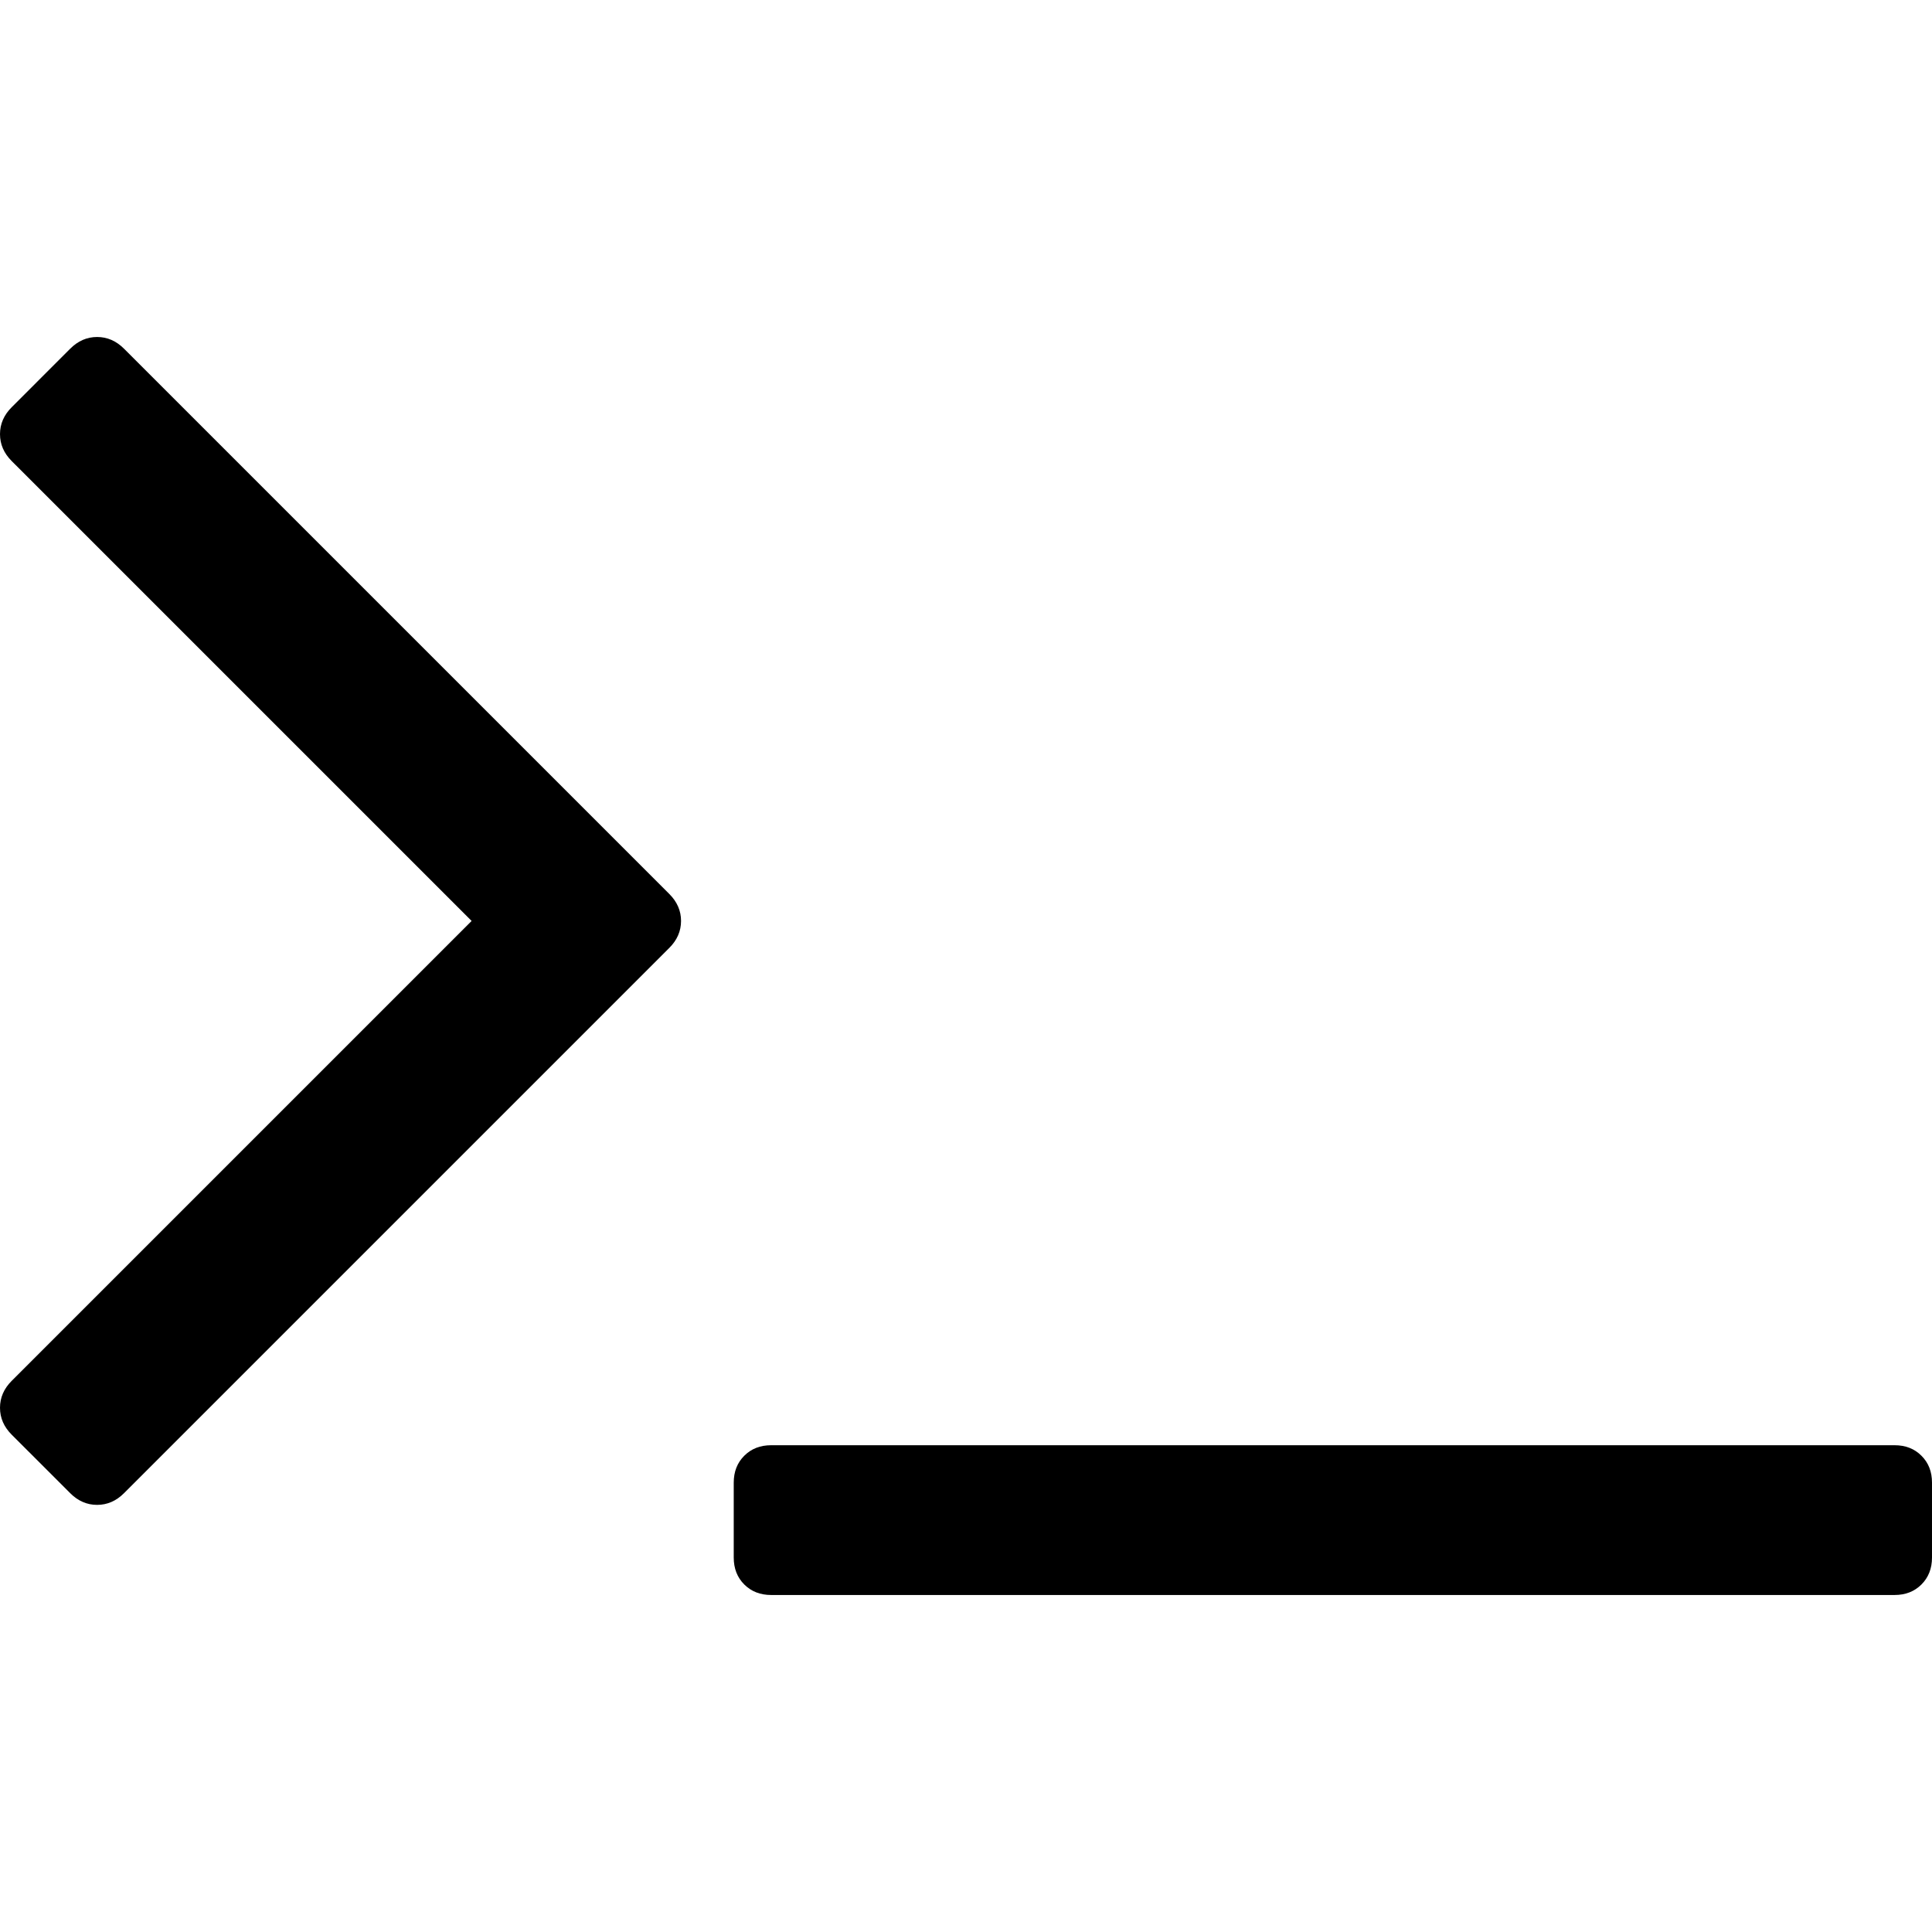
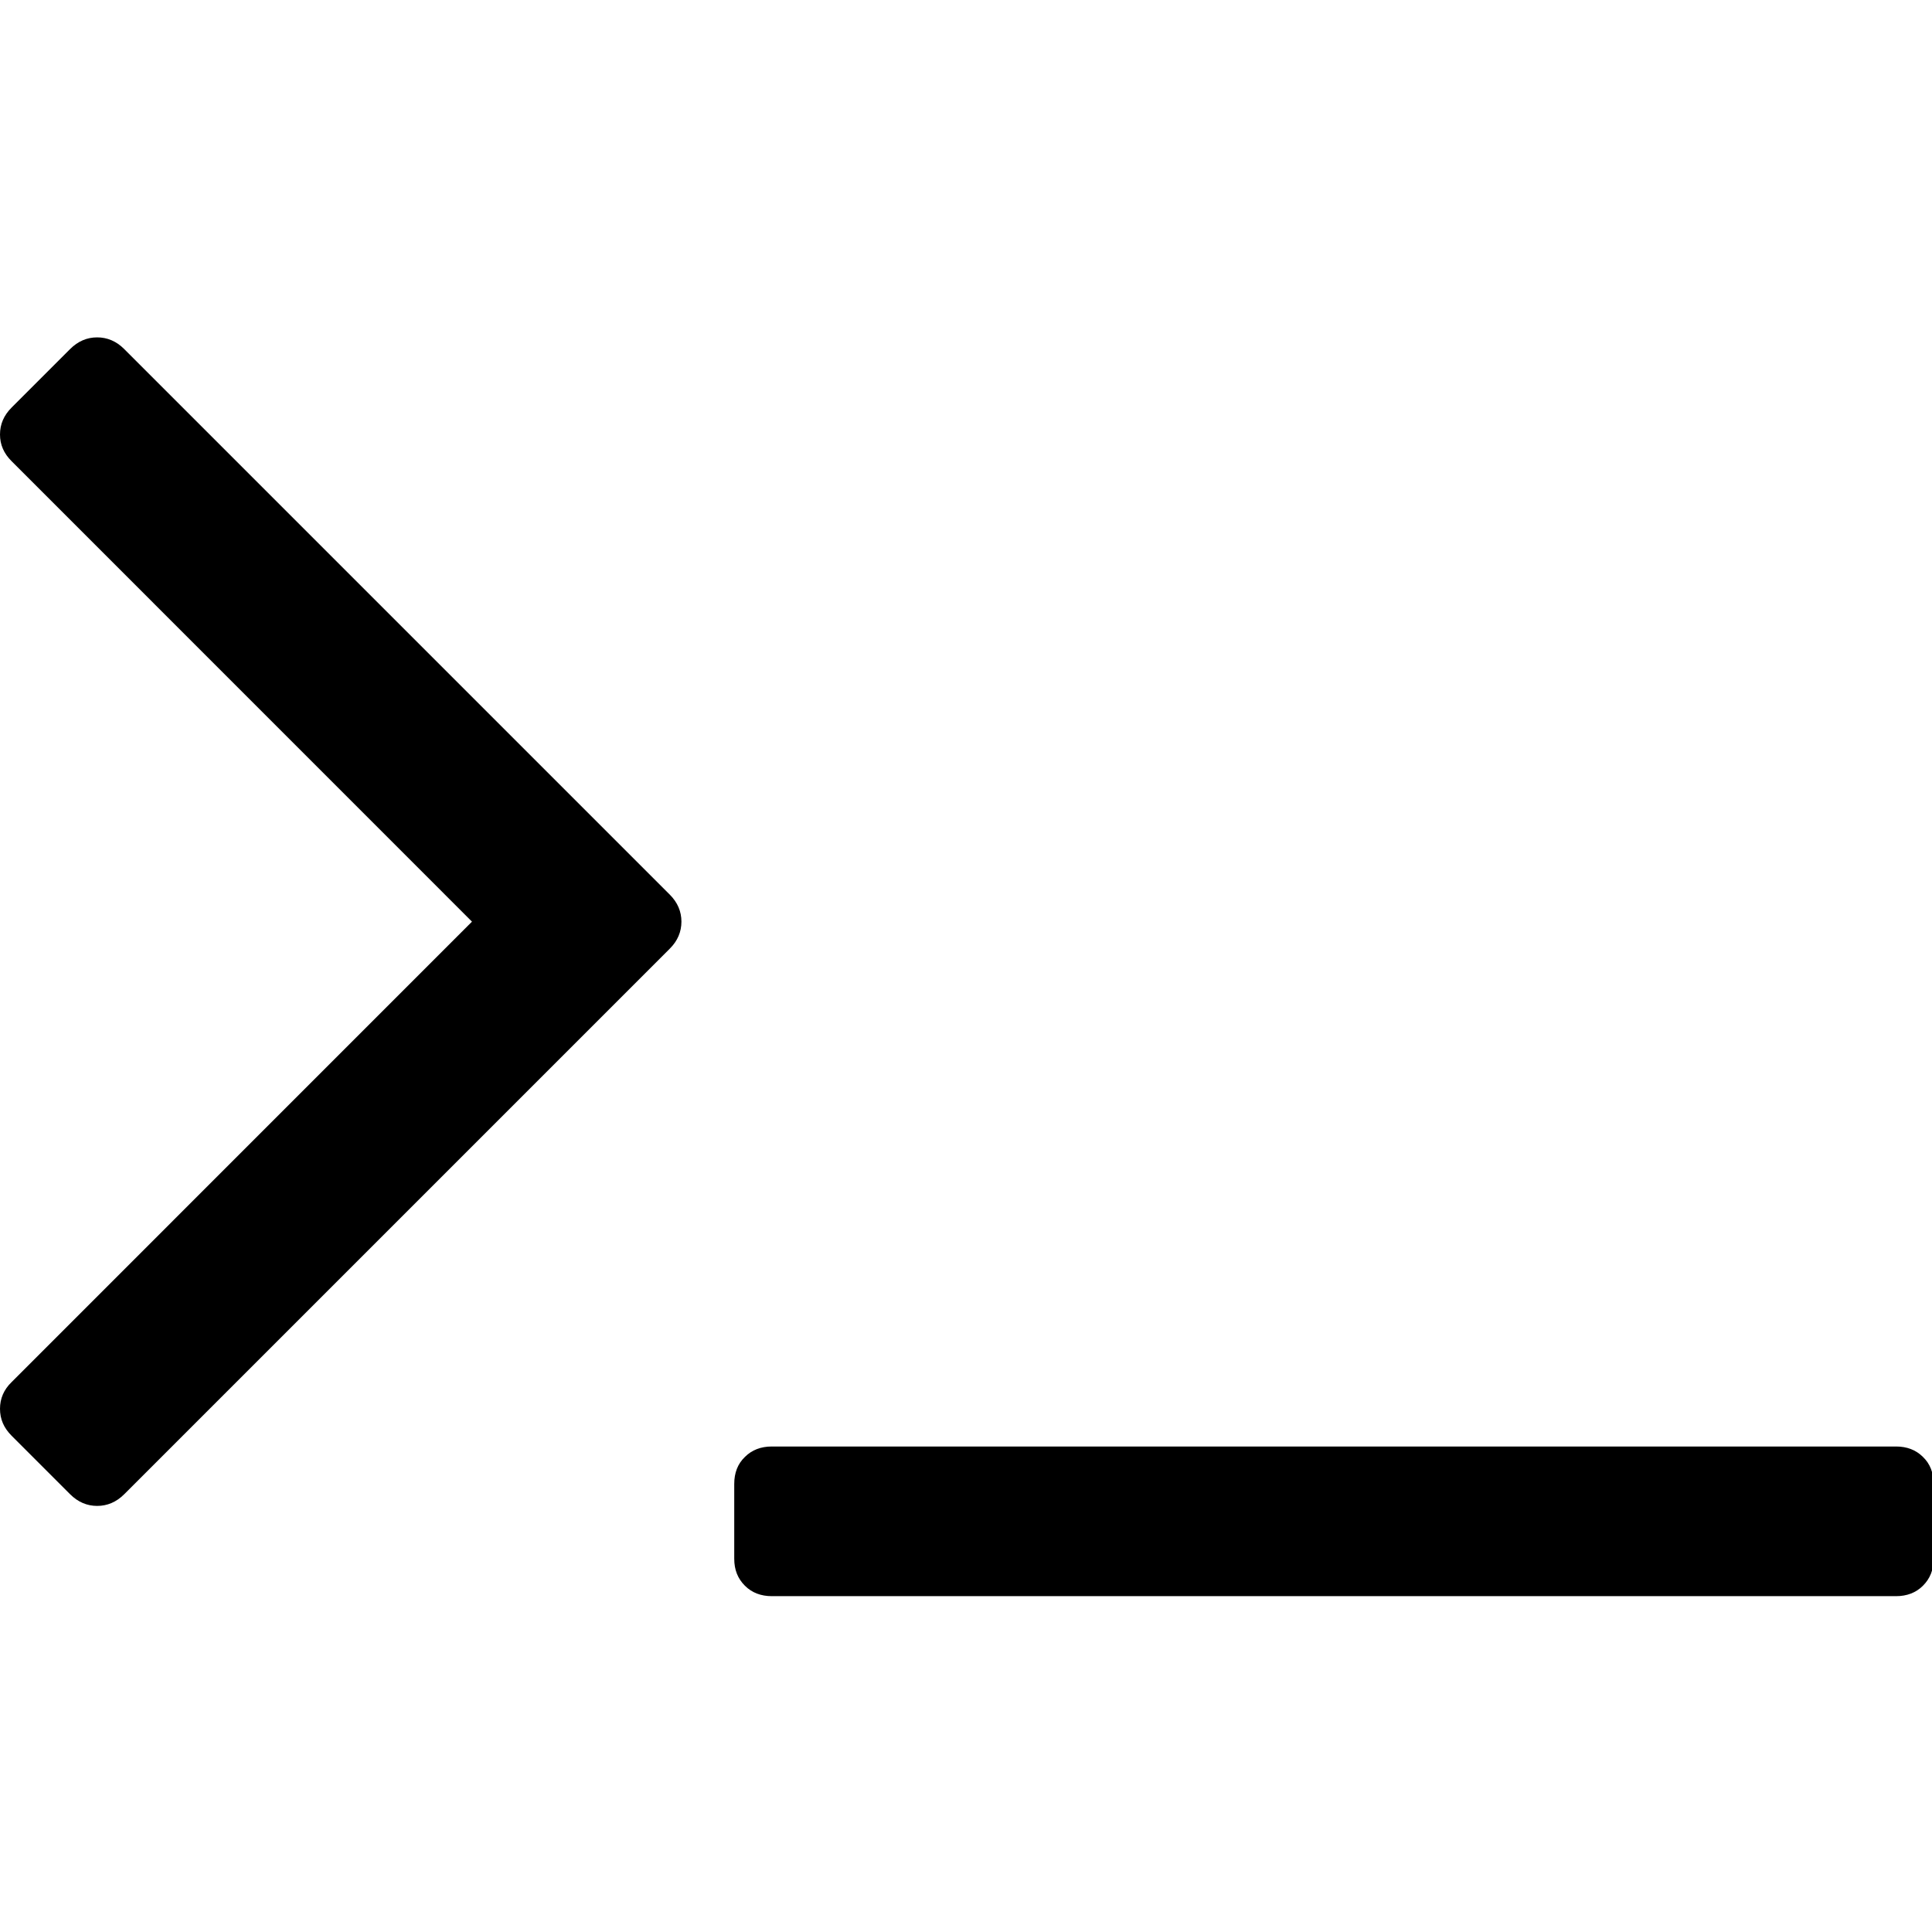
- <svg xmlns="http://www.w3.org/2000/svg" version="1.1" id="Capa_1" x="0px" y="0px" width="471.362px" height="471.362px" viewBox="0 0 471.362 471.362" style="enable-background:new 0 0 471.362 471.362;" xml:space="preserve">
-   <g>
-     <g>
-       <path d="M468.794,355.171c-1.707-1.718-3.897-2.57-6.563-2.57H188.145c-2.664,0-4.854,0.853-6.567,2.57    c-1.711,1.711-2.565,3.897-2.565,6.563v18.274c0,2.662,0.854,4.853,2.565,6.563c1.713,1.712,3.903,2.57,6.567,2.57h274.086    c2.666,0,4.856-0.858,6.563-2.57c1.711-1.711,2.567-3.901,2.567-6.563v-18.274C471.365,359.068,470.513,356.882,468.794,355.171z" />
-       <path d="M30.259,85.075c-1.903-1.903-4.093-2.856-6.567-2.856s-4.661,0.953-6.563,2.856L2.852,99.353    C0.95,101.255,0,103.442,0,105.918c0,2.478,0.95,4.664,2.852,6.567L115.06,224.69L2.852,336.896C0.95,338.799,0,340.989,0,343.46    c0,2.478,0.95,4.665,2.852,6.567l14.276,14.273c1.903,1.906,4.089,2.854,6.563,2.854s4.665-0.951,6.567-2.854l133.048-133.045    c1.903-1.902,2.853-4.096,2.853-6.57c0-2.473-0.95-4.663-2.853-6.565L30.259,85.075z" />
-     </g>
+ <svg xmlns="http://www.w3.org/2000/svg" width="24pt" height="24pt" viewBox="0 0 24 24" version="1.1">
+   <g id="surface1">
+     <path style=" stroke:none;fill-rule:nonzero;fill:rgb(0%,0%,0%);fill-opacity:1;" d="M 23.887 18.098 C 23.801 18.012 23.688 17.969 23.555 17.969 L 9.586 17.969 C 9.453 17.969 9.34 18.012 9.254 18.098 C 9.164 18.184 9.121 18.297 9.121 18.434 L 9.121 19.363 C 9.121 19.5 9.164 19.609 9.254 19.699 C 9.34 19.785 9.453 19.828 9.586 19.828 L 23.555 19.828 C 23.688 19.828 23.801 19.785 23.887 19.699 C 23.977 19.609 24.02 19.5 24.02 19.363 L 24.02 18.434 C 24.02 18.297 23.977 18.184 23.887 18.098 Z M 23.887 18.098 " />
+     <path style=" stroke:none;fill-rule:nonzero;fill:rgb(0%,0%,0%);fill-opacity:1;" d="M 1.543 4.336 C 1.445 4.238 1.332 4.191 1.207 4.191 C 1.082 4.191 0.969 4.238 0.871 4.336 L 0.145 5.062 C 0.047 5.16 0 5.27 0 5.398 C 0 5.523 0.047 5.633 0.145 5.73 L 5.863 11.449 L 0.145 17.168 C 0.047 17.262 0 17.375 0 17.5 C 0 17.629 0.047 17.738 0.145 17.836 L 0.871 18.562 C 0.969 18.66 1.082 18.707 1.207 18.707 C 1.332 18.707 1.445 18.66 1.543 18.562 L 8.32 11.785 C 8.418 11.688 8.465 11.574 8.465 11.449 C 8.465 11.324 8.418 11.211 8.32 11.113 Z M 1.543 4.336 " />
  </g>
-   <g>
- </g>
-   <g>
- </g>
-   <g>
- </g>
-   <g>
- </g>
-   <g>
- </g>
-   <g>
- </g>
-   <g>
- </g>
-   <g>
- </g>
-   <g>
- </g>
-   <g>
- </g>
-   <g>
- </g>
-   <g>
- </g>
-   <g>
- </g>
-   <g>
- </g>
-   <g>
- </g>
</svg>
